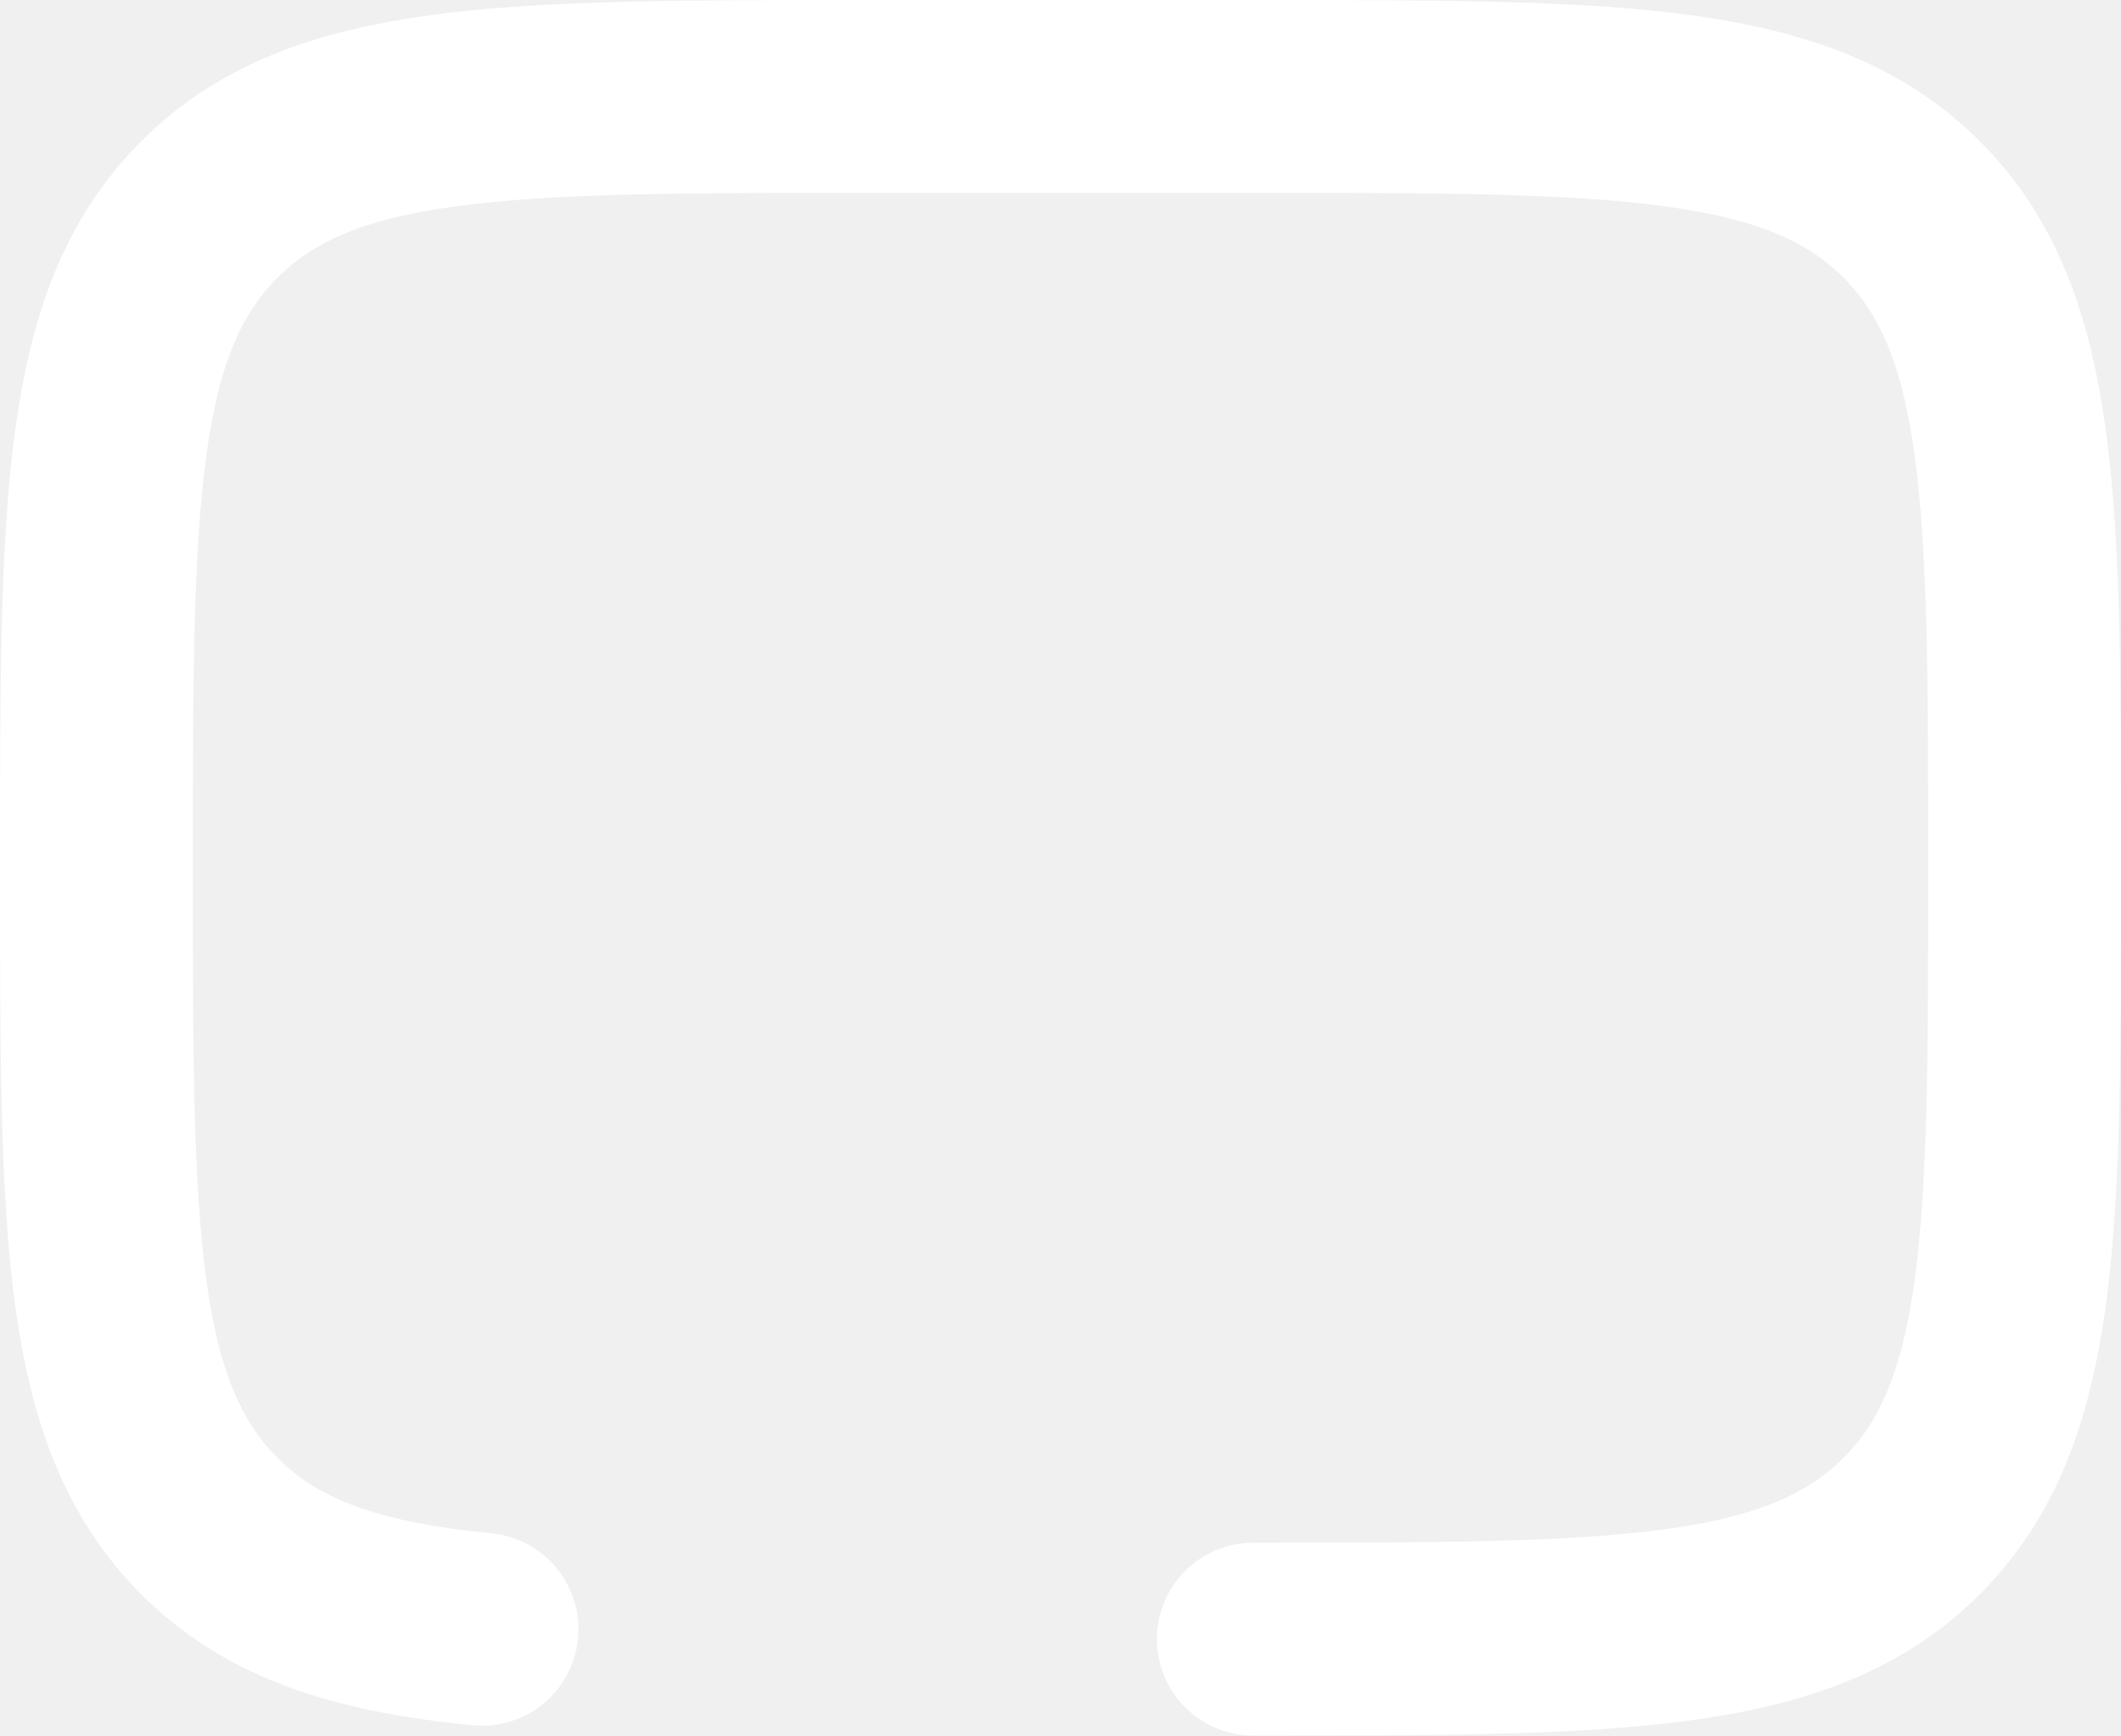
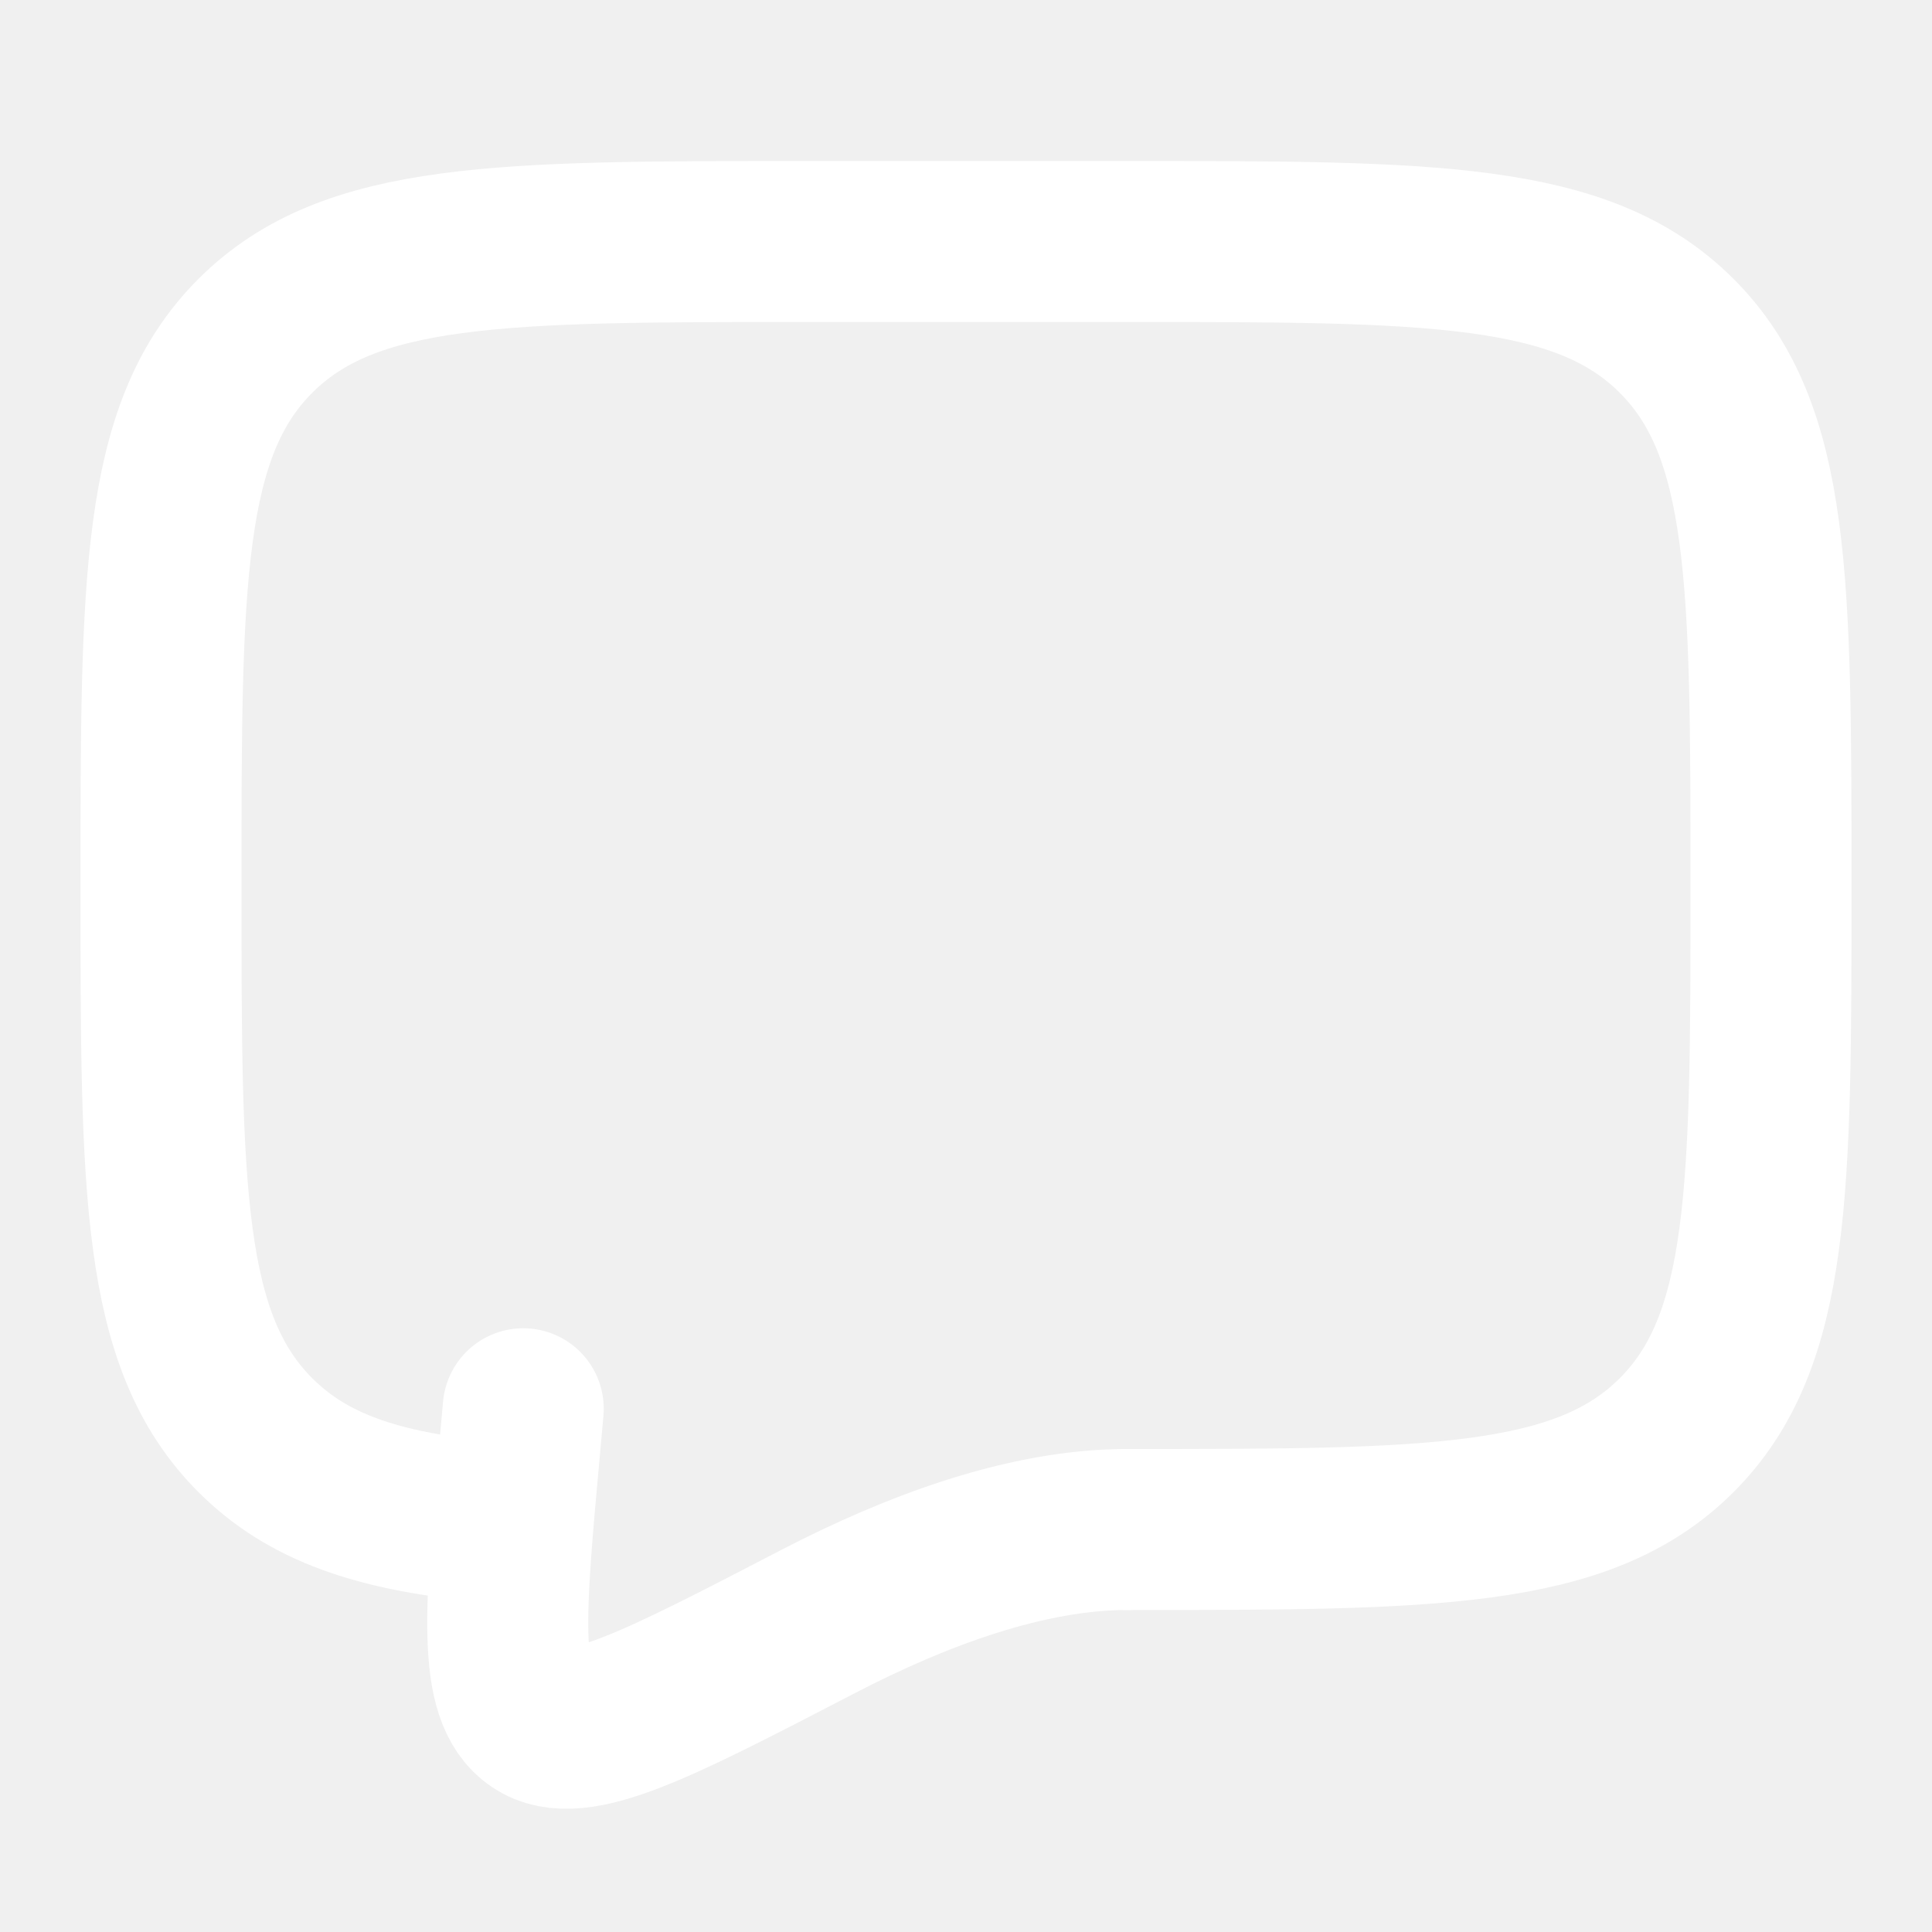
- <svg xmlns="http://www.w3.org/2000/svg" width="22" height="18" viewBox="0 0 22 18" fill="none">
-   <path d="M13 17C16.771 17 18.657 17 19.828 15.828C21 14.657 21 12.771 21 9C21 5.229 21 3.343 19.828 2.172C18.657 1 16.771 1 13 1H9C5.229 1 3.343 1 2.172 2.172C1 3.343 1 5.229 1 9C1 12.771 1 14.657 2.172 15.828C2.825 16.482 3.7 16.771 5 16.898" stroke="white" stroke-width="2" stroke-linecap="round" stroke-linejoin="round" />
+ <svg xmlns="http://www.w3.org/2000/svg" width="24" height="24" viewBox="0 0 24 24" fill="none">
+   <path d="M14 19C17.771 19 19.657 19 20.828 17.828C22 16.657 22 14.771 22 11C22 7.229 22 5.343 20.828 4.172C19.657 3 17.771 3 14 3H10C6.229 3 4.343 3 3.172 4.172C2 5.343 2 7.229 2 11C2 14.771 2 16.657 3.172 17.828C3.825 18.482 4.7 18.771 6 18.898" stroke="white" stroke-width="2" stroke-linecap="round" stroke-linejoin="round" />
+   <path d="M14 19C12.764 19 11.402 19.5 10.159 20.145C8.161 21.182 7.162 21.701 6.67 21.37C6.178 21.04 6.271 20.015 6.458 17.966L6.5 17.5" stroke="white" stroke-width="2" stroke-linecap="round" />
</svg>
